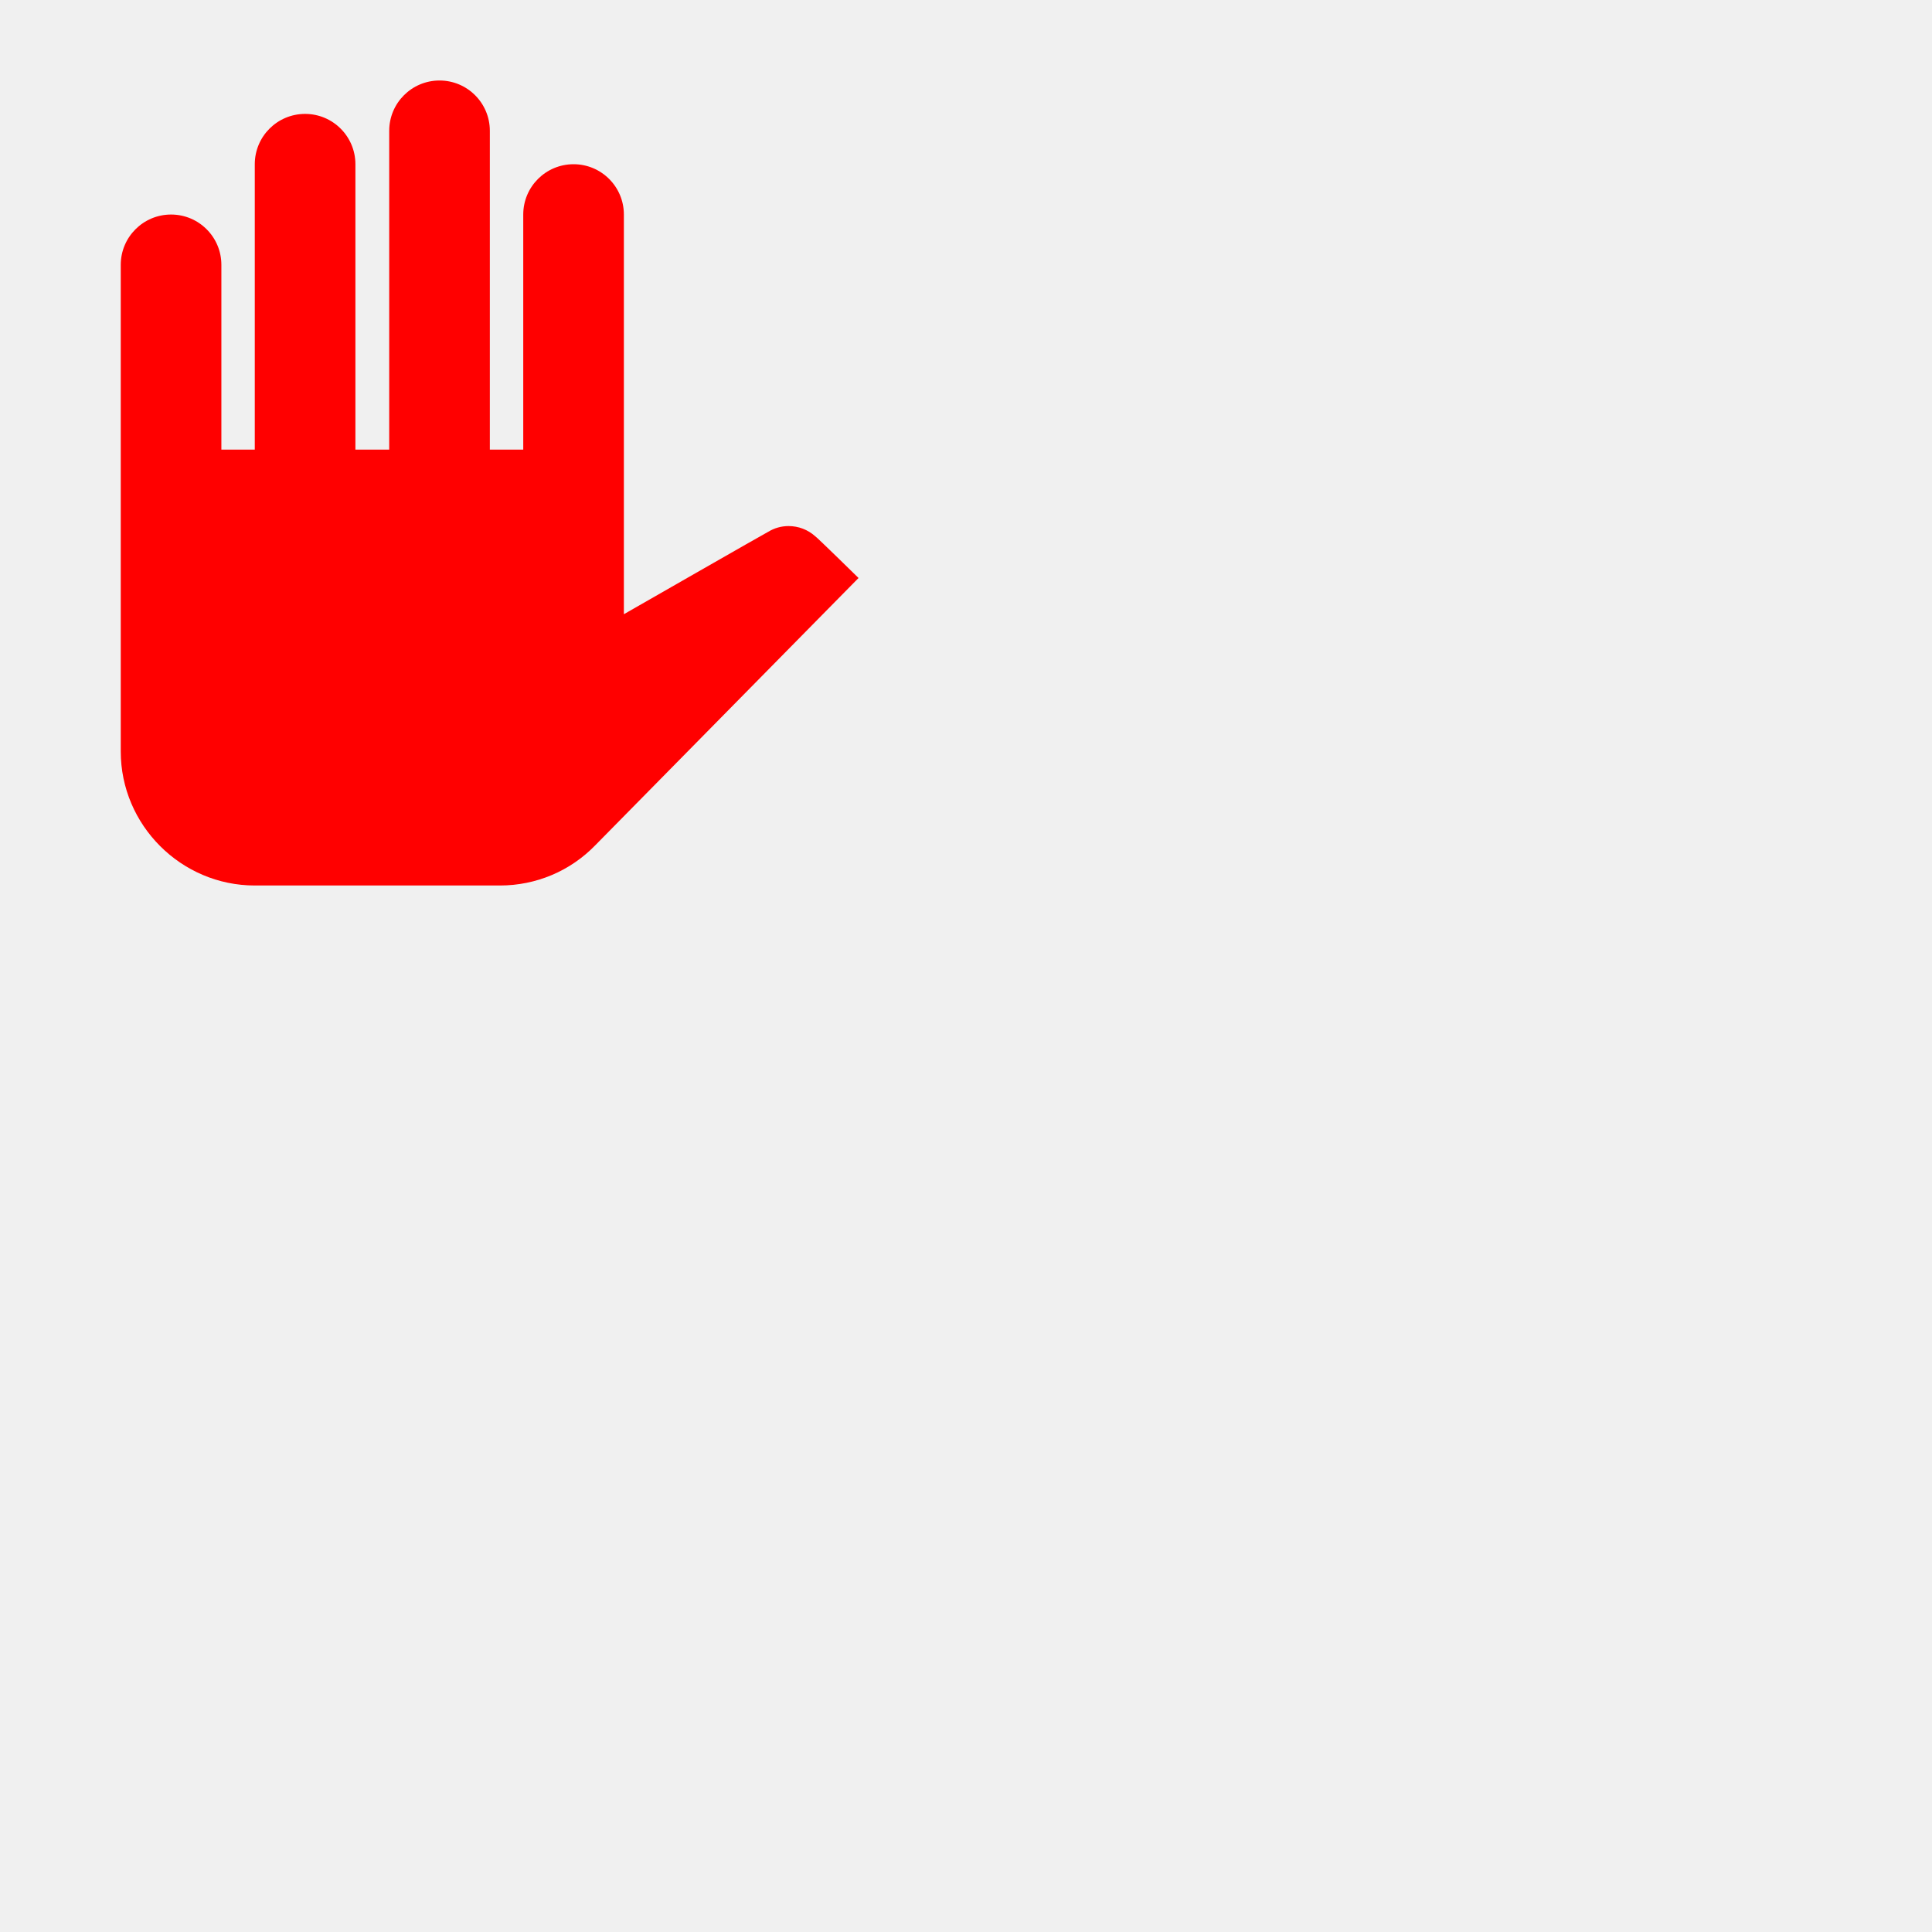
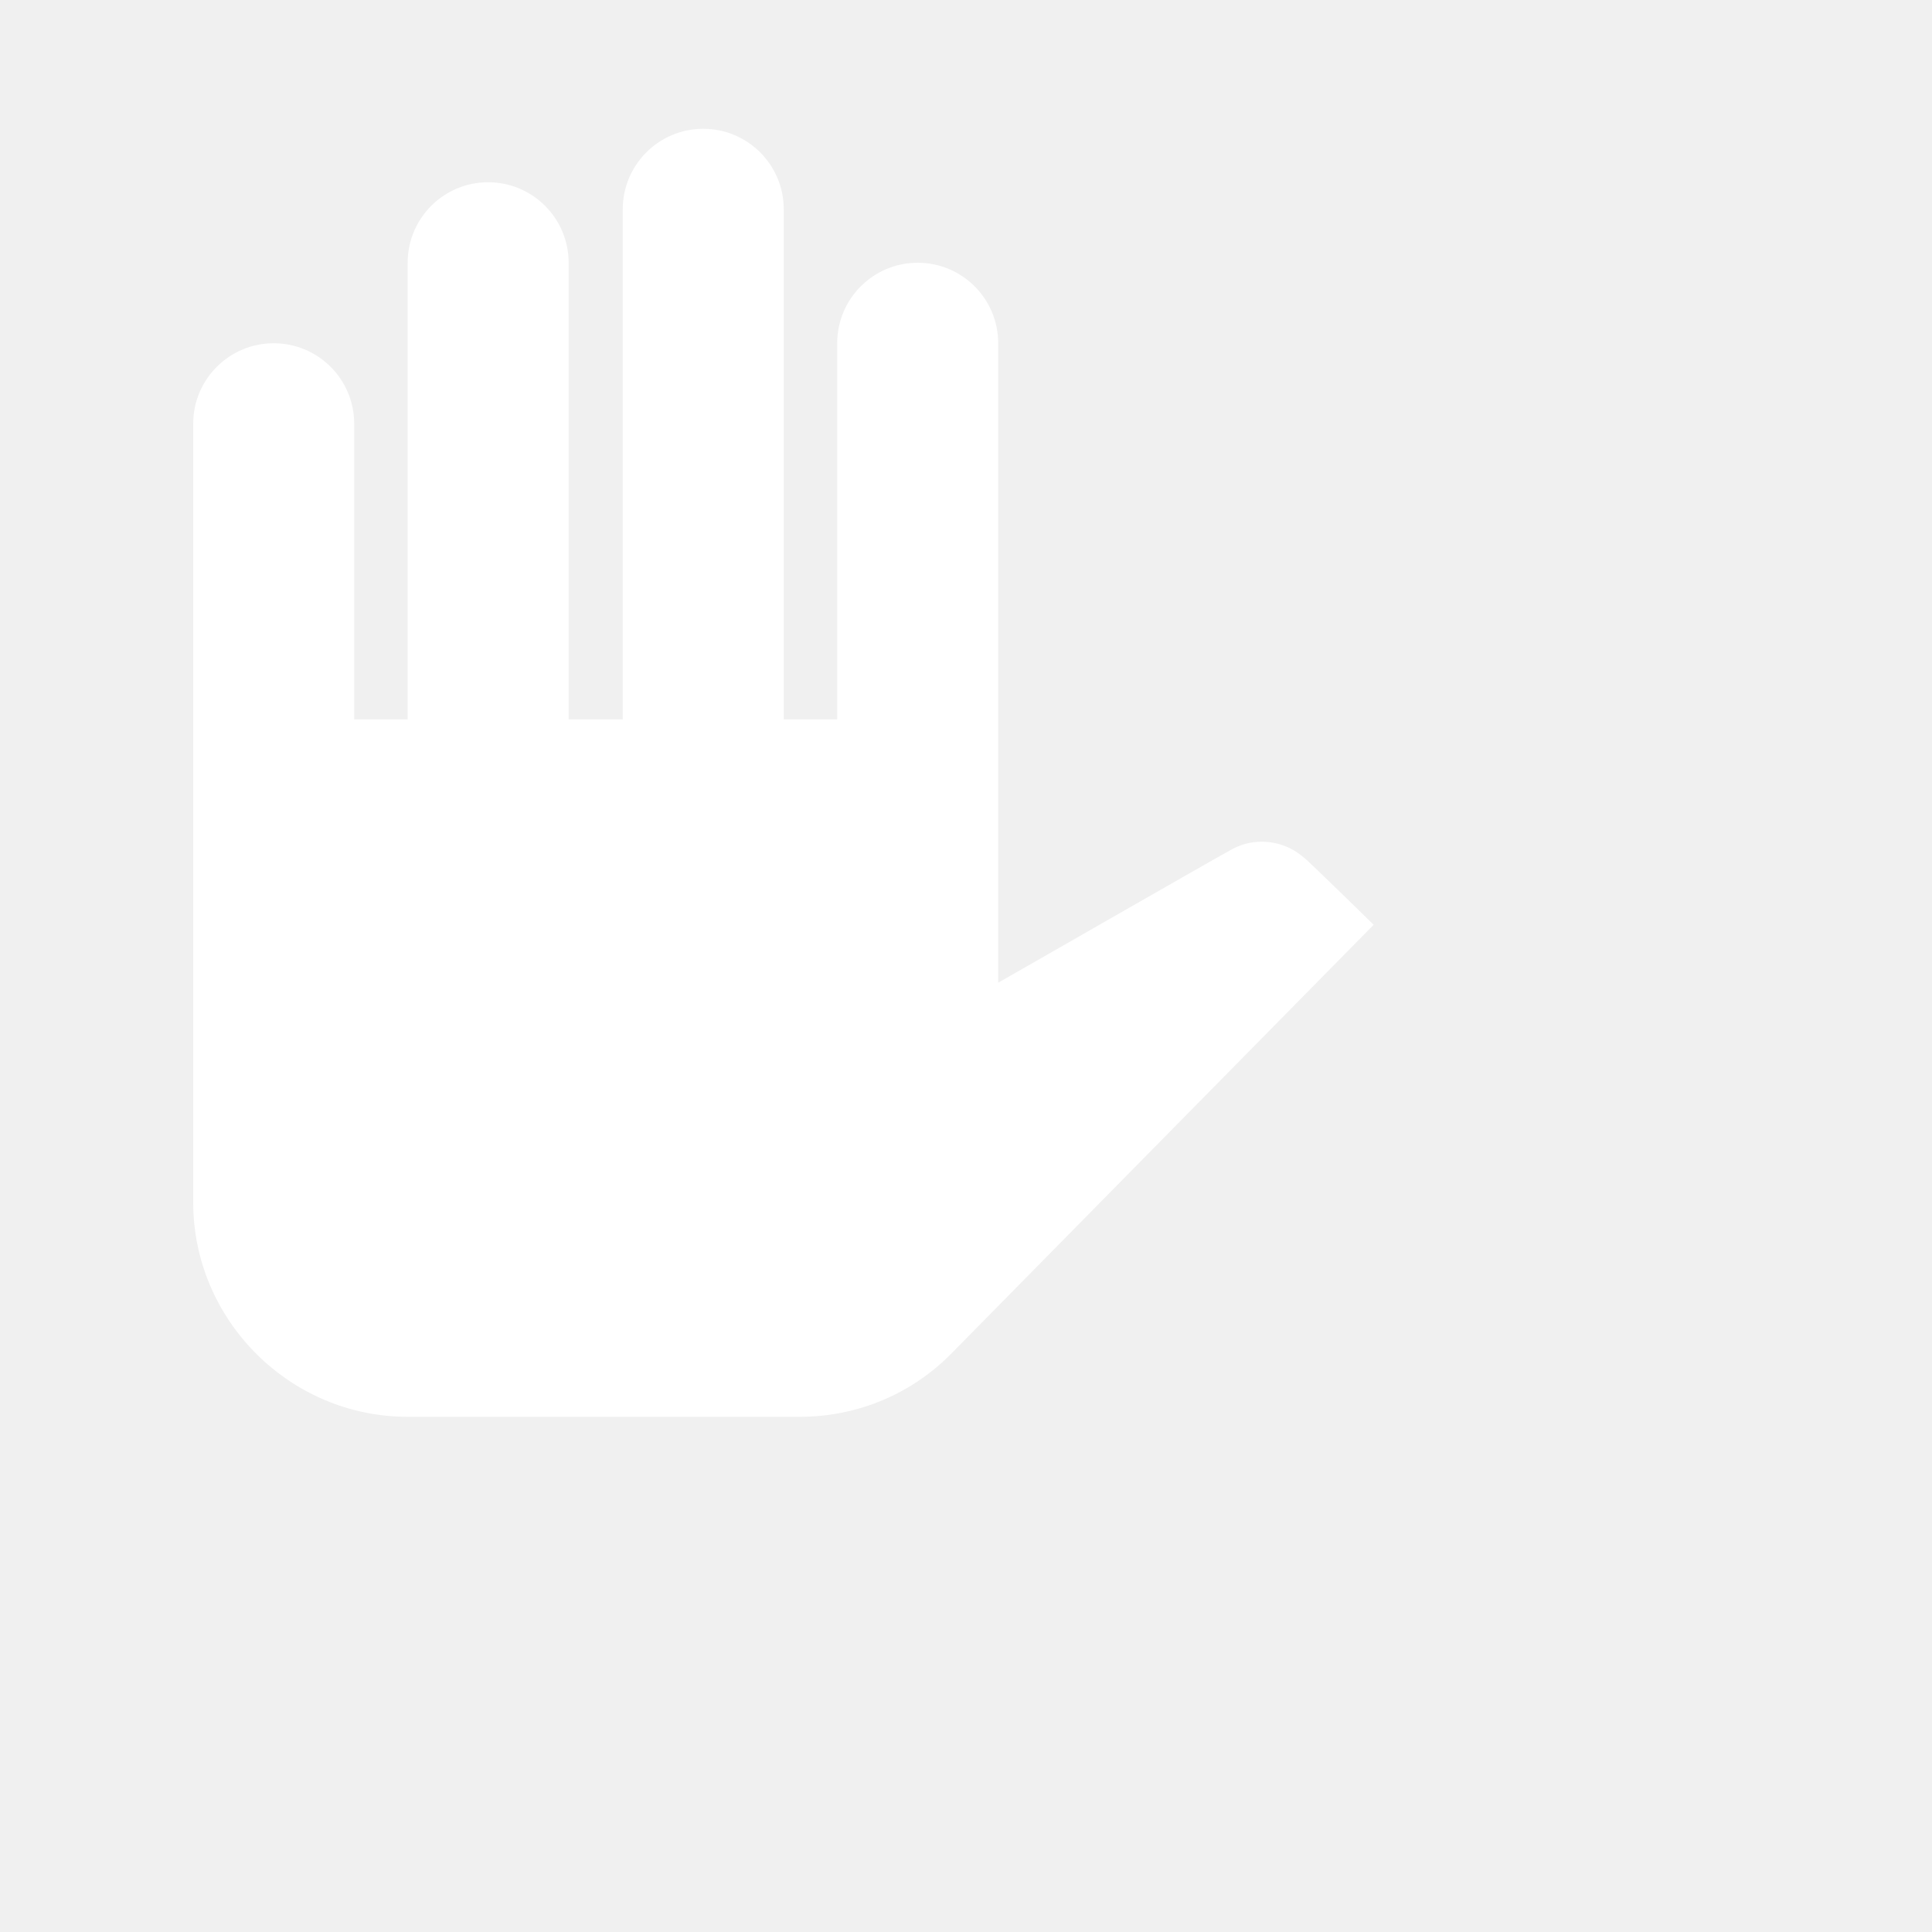
- <svg xmlns="http://www.w3.org/2000/svg" version="1.1" width="96" height="96" viewBox="0 0 48 48">
-   <path fill="#ff0000" d="M3,6.58V18.67C3,20.5 4.5,22 6.33,22H12.42C13.32,22 14.17,21.64 14.79,21L21.33,14.36C21.33,14.36 20.28,13.33 20.25,13.32C20.07,13.16 19.84,13.07 19.59,13.07C19.41,13.07 19.24,13.12 19.09,13.21C19.06,13.22 15.5,15.26 15.5,15.26V5.33A1.25,1.25 0 0,0 14.25,4.08A1.25,1.25 0 0,0 13,5.33V11.17H12.17V3.25A1.25,1.25 0 0,0 10.92,2A1.25,1.25 0 0,0 9.67,3.25V11.17H8.83V4.08A1.25,1.25 0 0,0 7.58,2.83A1.25,1.25 0 0,0 6.33,4.08V11.17H5.5V6.58A1.25,1.25 0 0,0 4.25,5.33A1.25,1.25 0 0,0 3,6.58Z" />
+ <svg xmlns="http://www.w3.org/2000/svg" version="1.1" width="100%" height="100%" viewBox="0 0 30 30">
+   <path fill="#ffffff" d="M3,6.58V18.67C3,20.5 4.5,22 6.33,22H12.42C13.32,22 14.17,21.64 14.79,21L21.33,14.36C21.33,14.36 20.28,13.33 20.25,13.32C20.07,13.16 19.84,13.07 19.59,13.07C19.41,13.07 19.24,13.12 19.09,13.21C19.06,13.22 15.5,15.26 15.5,15.26V5.33A1.25,1.25 0 0,0 14.25,4.08A1.25,1.25 0 0,0 13,5.33V11.17H12.17V3.25A1.25,1.25 0 0,0 10.92,2A1.25,1.25 0 0,0 9.67,3.25V11.17H8.83V4.08A1.25,1.25 0 0,0 7.58,2.83A1.25,1.25 0 0,0 6.33,4.08V11.17H5.5V6.58A1.25,1.25 0 0,0 4.25,5.33A1.25,1.25 0 0,0 3,6.58Z" />
</svg>
